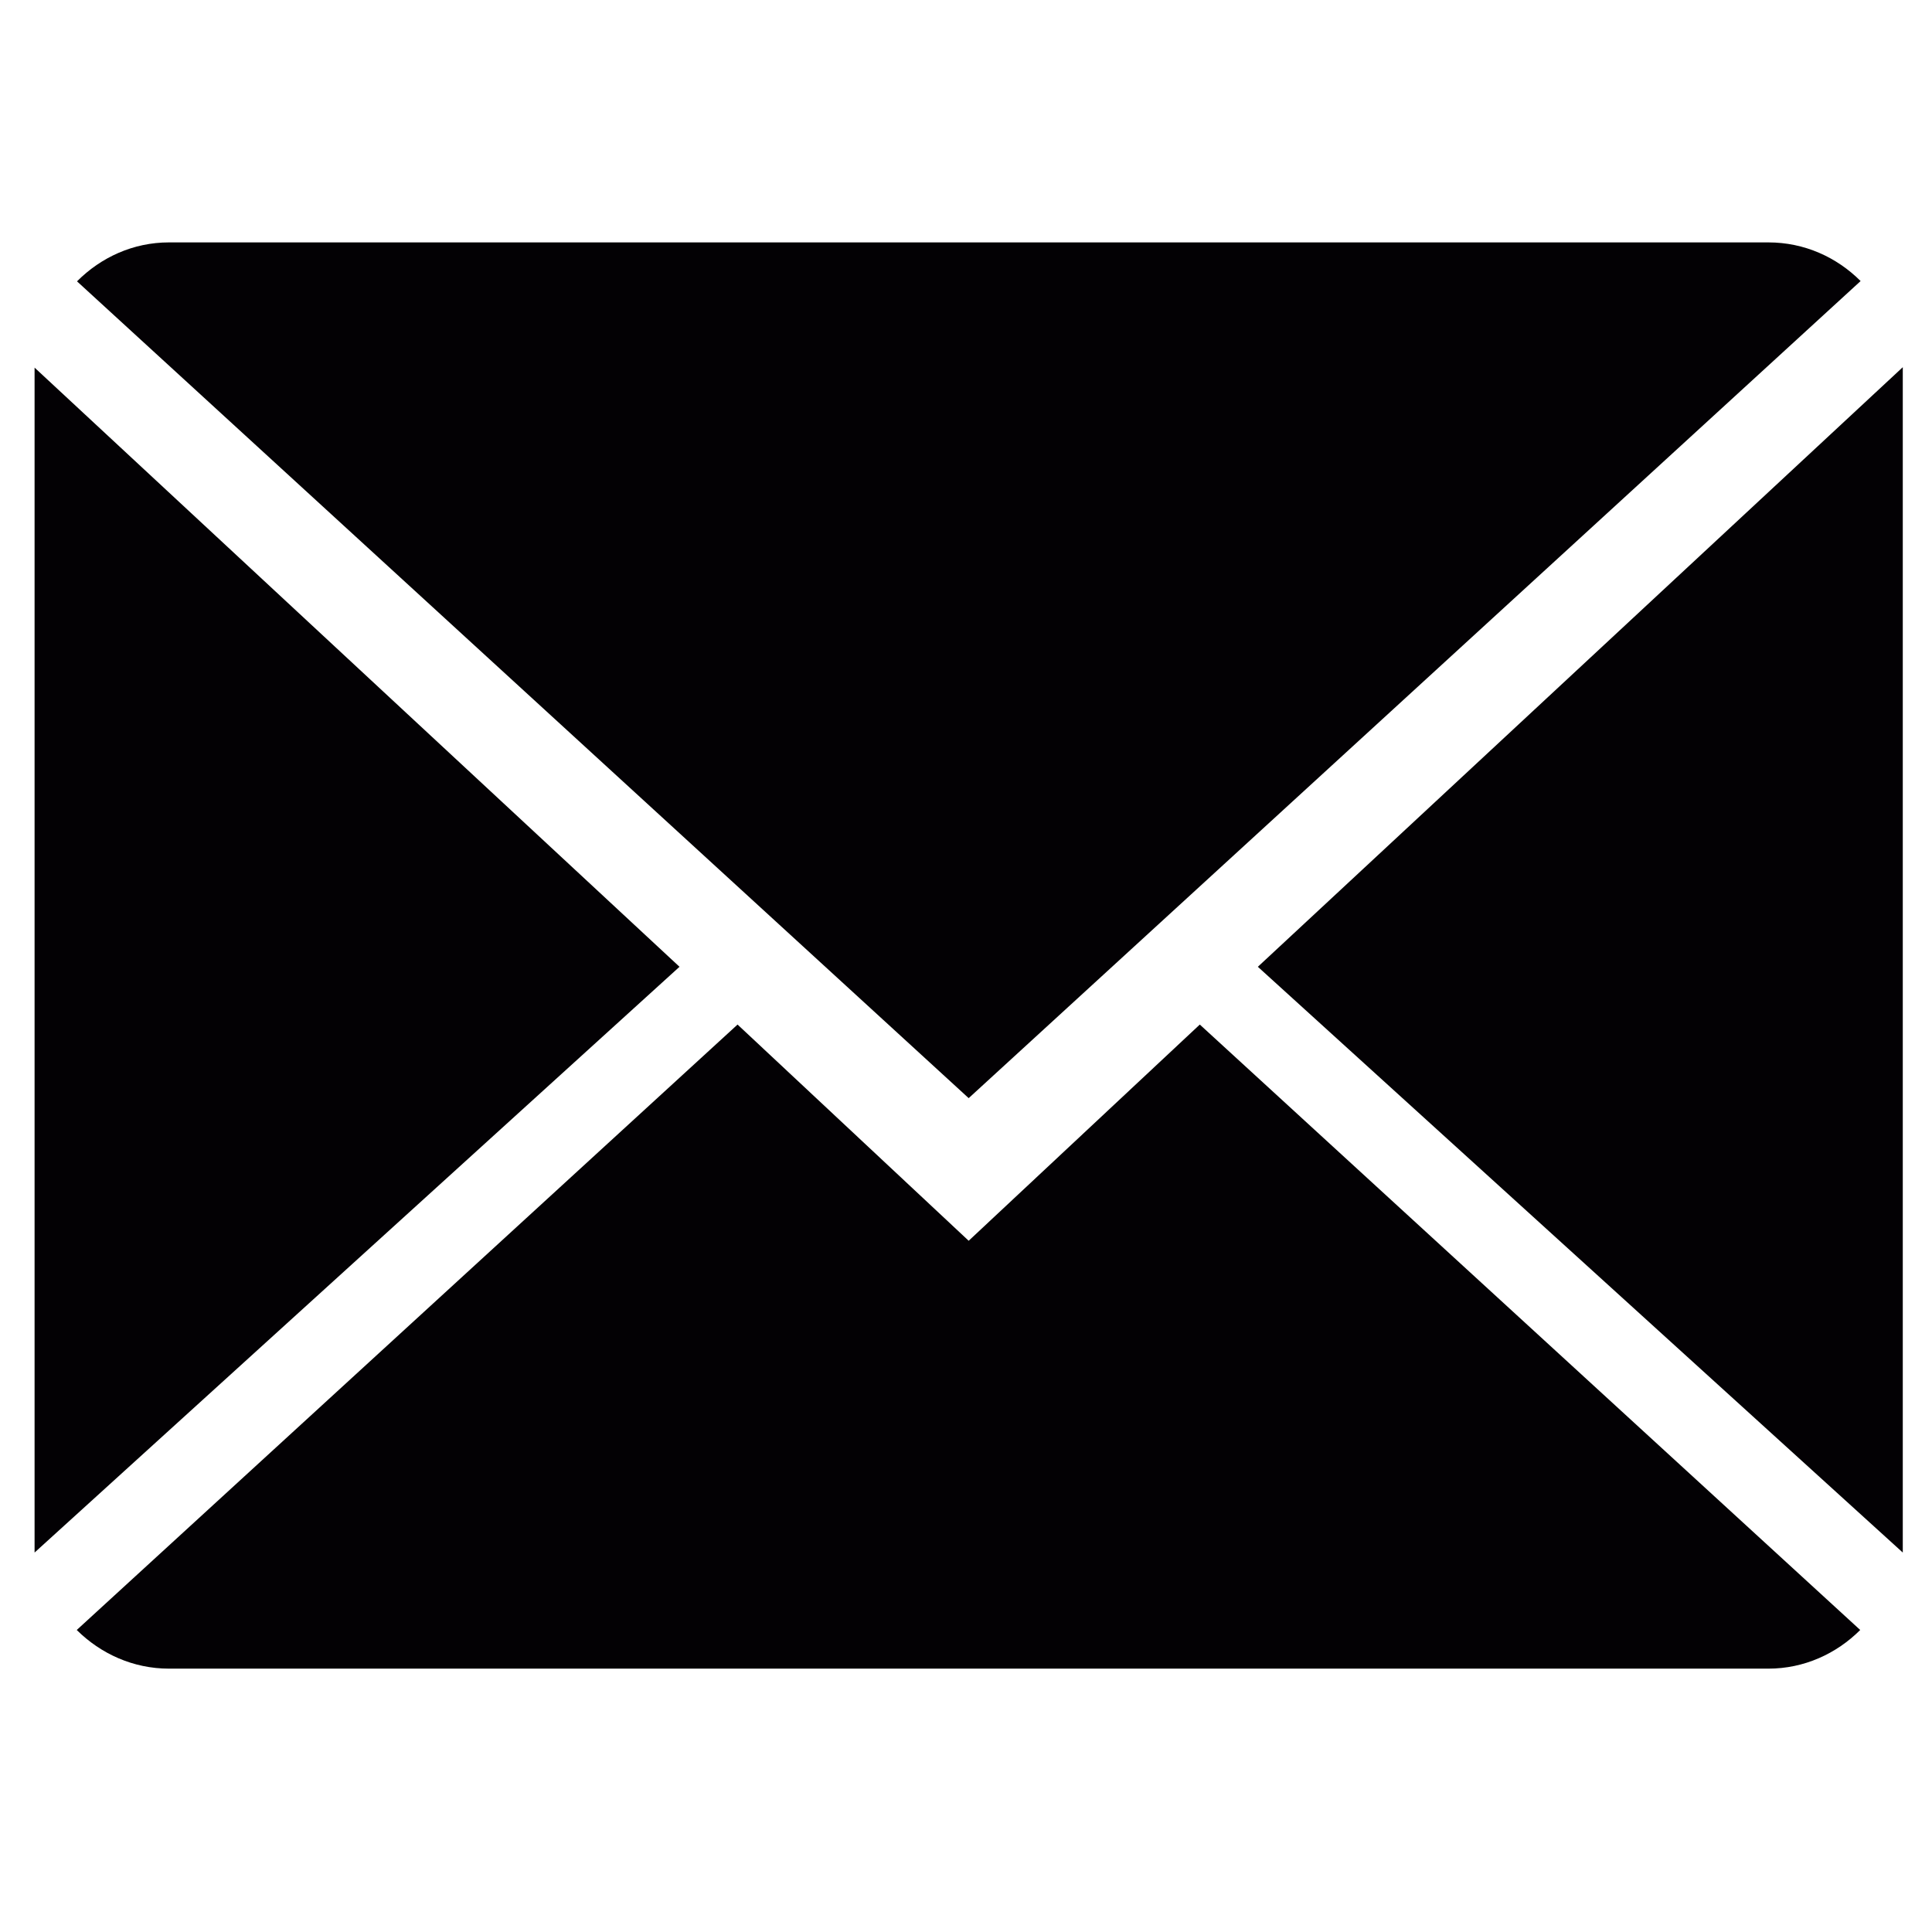
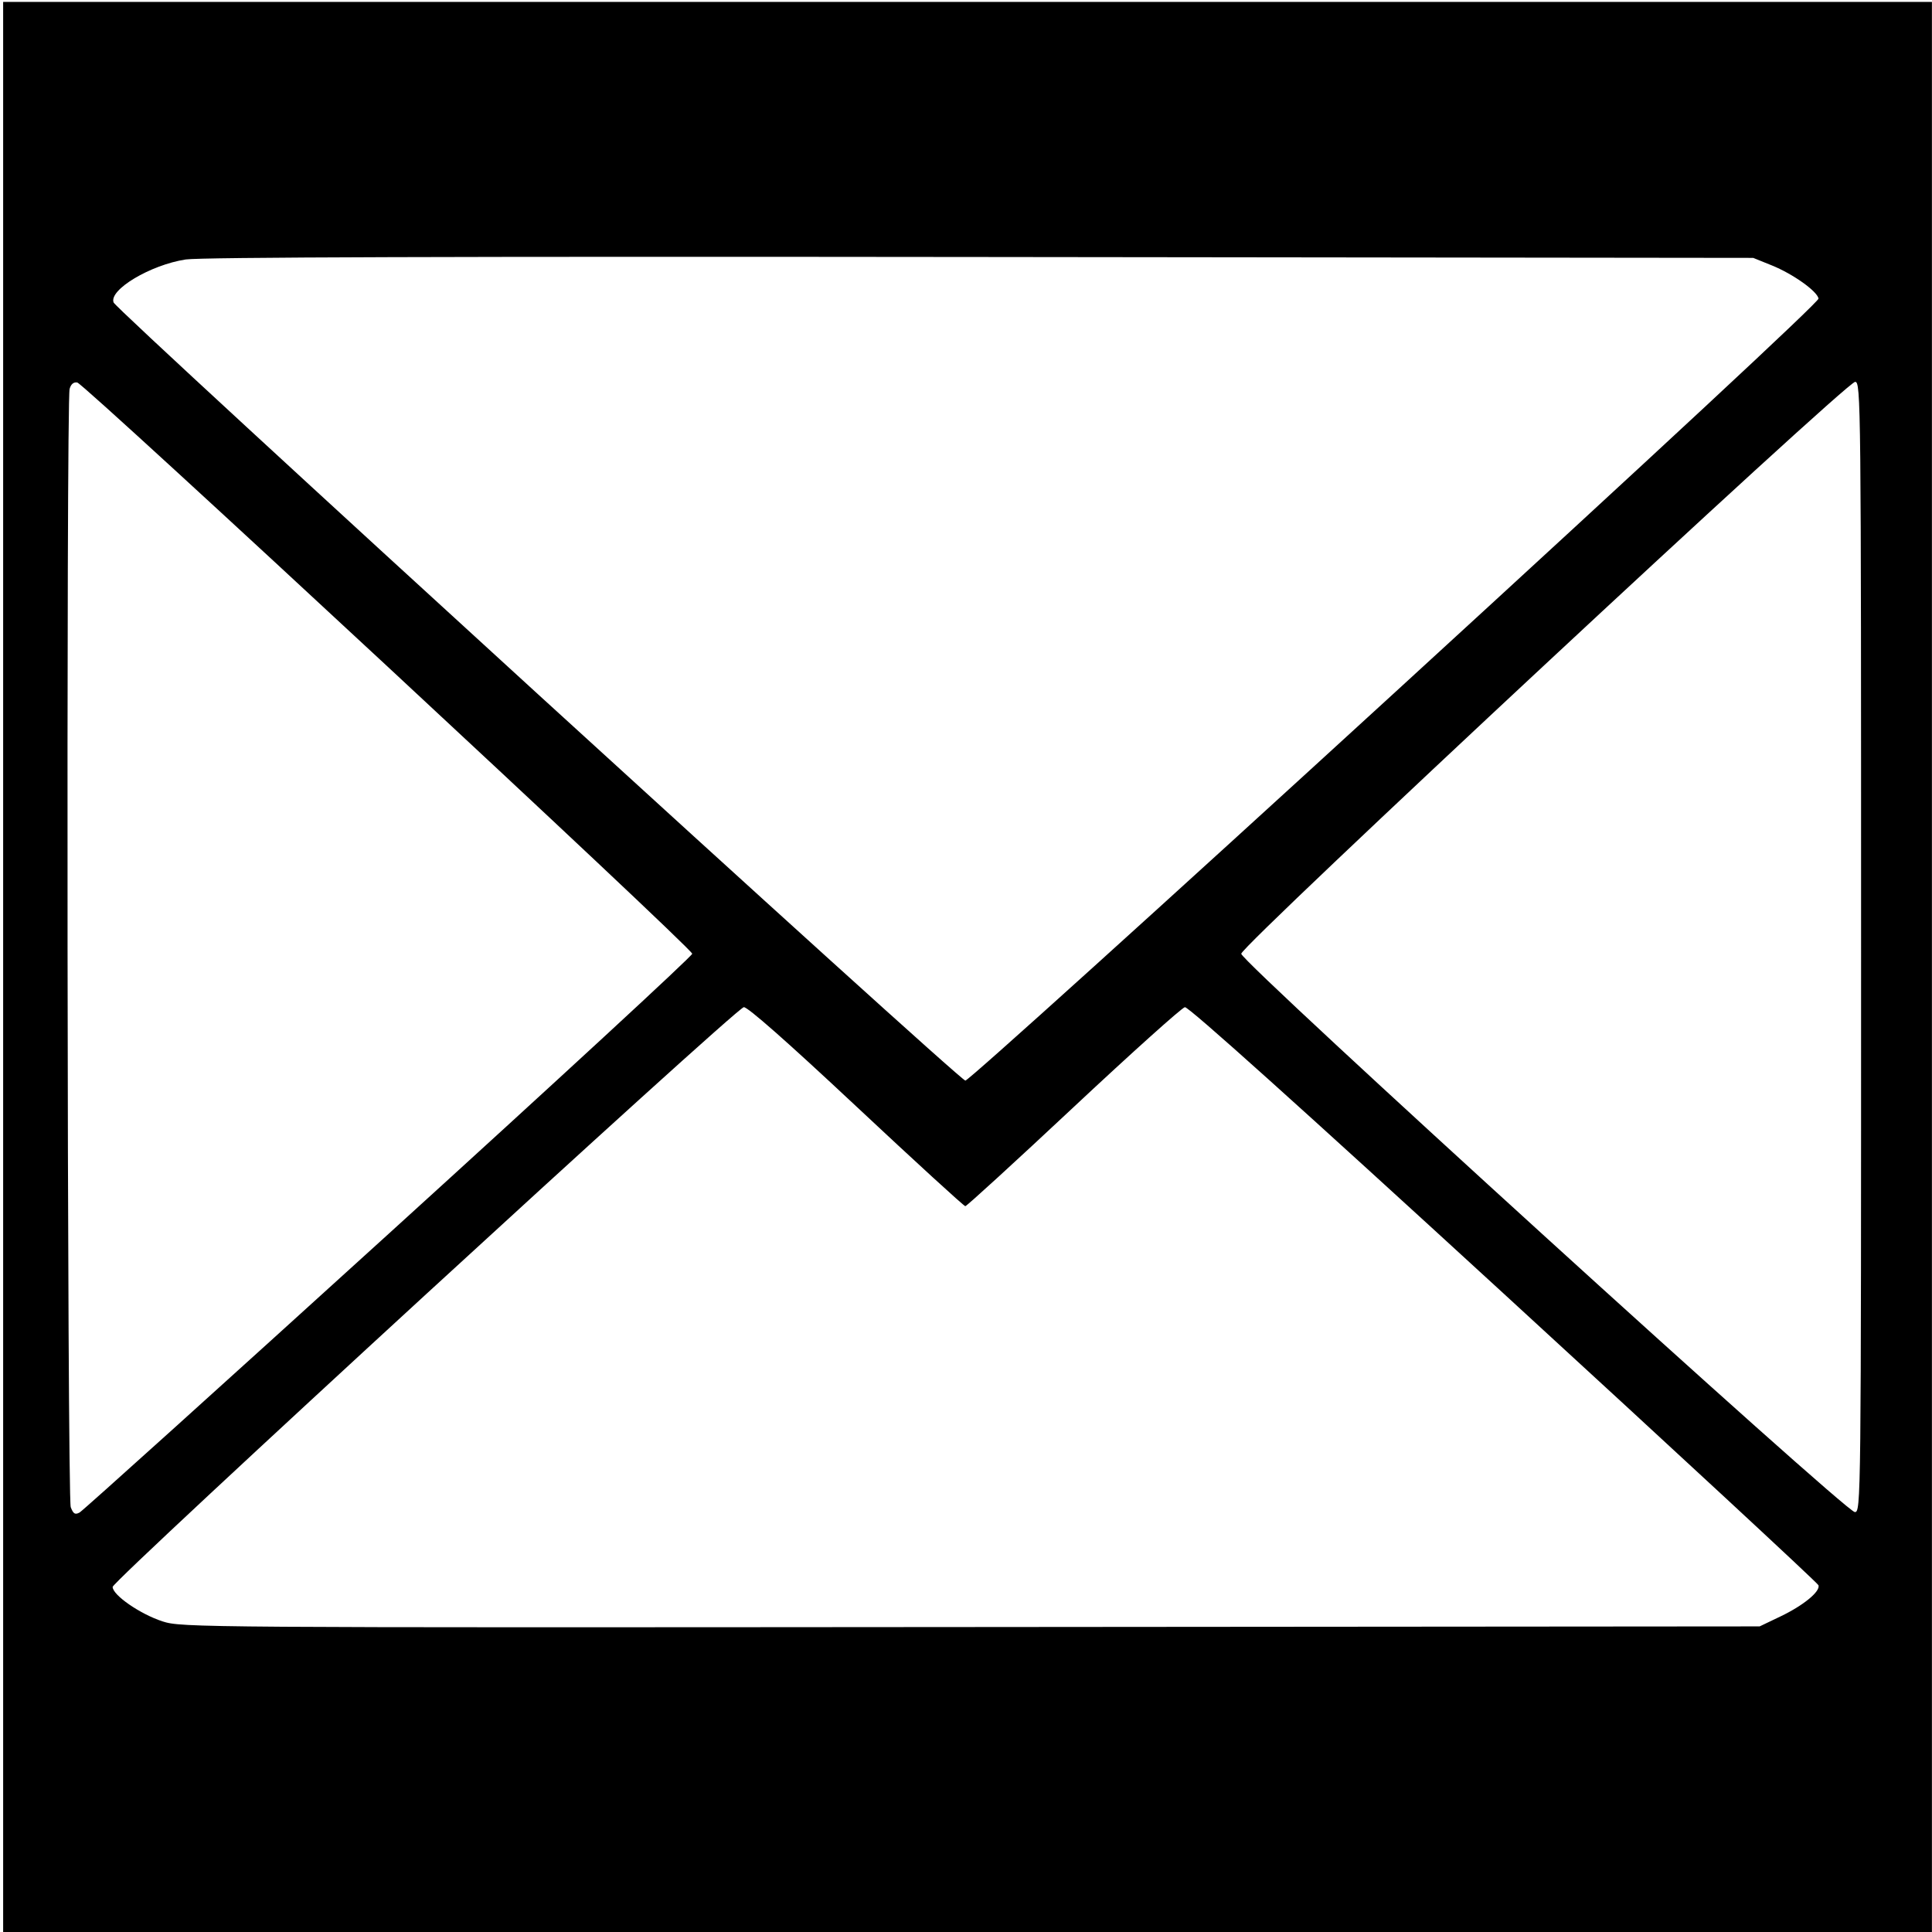
- <svg xmlns="http://www.w3.org/2000/svg" version="1.1" id="Capa_1" x="0px" y="0px" viewBox="0 0 600 600" xml:space="preserve" width="600" height="600">
-   <defs id="defs47" />
-   <g id="g3" transform="matrix(41.44195,0,0,44.29312,10.73844,-13.30609)">
-     <g id="g5">
-       <path style="fill:#030104" d="M 7,9 5.268,7.484 0.316,11.729 C 0.496,11.896 0.739,12 1.007,12 l 11.986,0 c 0.267,0 0.509,-0.104 0.688,-0.271 L 8.732,7.484 7,9 Z" id="path7" />
-       <path style="fill:#030104" d="M 13.684,2.271 C 13.504,2.103 13.262,2 12.993,2 L 1.007,2 C 0.74,2 0.498,2.104 0.318,2.273 L 7,8 13.684,2.271 Z" id="path9" />
-       <polygon style="fill:#030104" points="4.833,7.079 0,2.878 0,11.186 " id="polygon11" />
-       <polygon style="fill:#030104" points="14,2.875 9.167,7.079 14,11.186 " id="polygon13" />
-     </g>
-   </g>
-   <g id="g15" transform="translate(0,586)" />
-   <g id="g17" transform="translate(0,586)" />
-   <g id="g19" transform="translate(0,586)" />
-   <g id="g21" transform="translate(0,586)" />
-   <g id="g23" transform="translate(0,586)" />
-   <g id="g25" transform="translate(0,586)" />
-   <g id="g27" transform="translate(0,586)" />
-   <g id="g29" transform="translate(0,586)" />
-   <g id="g31" transform="translate(0,586)" />
-   <g id="g33" transform="translate(0,586)" />
-   <g id="g35" transform="translate(0,586)" />
-   <g id="g37" transform="translate(0,586)" />
-   <g id="g39" transform="translate(0,586)" />
-   <g id="g41" transform="translate(0,586)" />
-   <g id="g43" transform="translate(0,586)" />
+ <svg xmlns="http://www.w3.org/2000/svg" id="svg2" version="1.1" width="600" height="600" viewBox="0 0 600 600">
+   <defs id="defs6" />
+   <path style="fill:#000000" d="m 0.977,300.59 0,-300 299.5,0 299.5,0 0,300 0,300 -299.5,0 -299.5,0 0,-300 z M 552.977,501.981 c 7.087,-3.39 12.371,-7.727 11.772,-9.663 -0.209,-0.675 -44.179,-41.413 -97.713,-90.529 -63.23,-58.012 -97.938,-89.196 -99.059,-89 -0.949,0.166 -16.506,14.139 -34.572,31.052 -18.066,16.913 -33.195,30.75 -33.62,30.75 -0.425,0 -15.692,-13.973 -33.928,-31.052 -21.264,-19.914 -33.771,-30.943 -34.87,-30.75 -2.678,0.471 -195.993,178.044 -196.002,180.042 -0.012,2.533 8.547,8.447 15.492,10.705 5.89,1.915 10.506,1.947 251,1.753 l 245,-0.198 6.5,-3.109 z m -432.25,-118.842 c 51.837,-47.097 94.25,-86.222 94.25,-86.944 0,-1.724 -188.707,-177.014 -190.987,-177.407 -1.128,-0.195 -1.973,0.519 -2.369,2 -1.08,4.031 -0.74,344.42 0.347,347.278 0.794,2.089 1.339,2.417 2.75,1.655 0.968,-0.523 44.172,-39.484 96.009,-86.582 z m 457.25,-89.049 c 0,-170.009 -0.058,-175.5 -1.848,-175.5 -2.765,0 -190.652,175.031 -190.652,177.607 0,2.63 187.664,173.393 190.555,173.393 1.919,0 1.945,-2.32 1.945,-175.5 z M 433.322,214.919 C 515.091,140.018 564.945,93.667 564.762,92.716 c -0.445,-2.309 -7.989,-7.663 -14.503,-10.292 l -5.782,-2.334 -240,-0.277 c -163.455,-0.189 -242.174,0.057 -246.817,0.769 -10.923,1.677 -23.891,9.417 -22.379,13.358 0.994,2.591 262.679,241.649 264.521,241.649 0.982,0 61.066,-54.302 133.52,-120.671 z" id="path4140" />
</svg>
